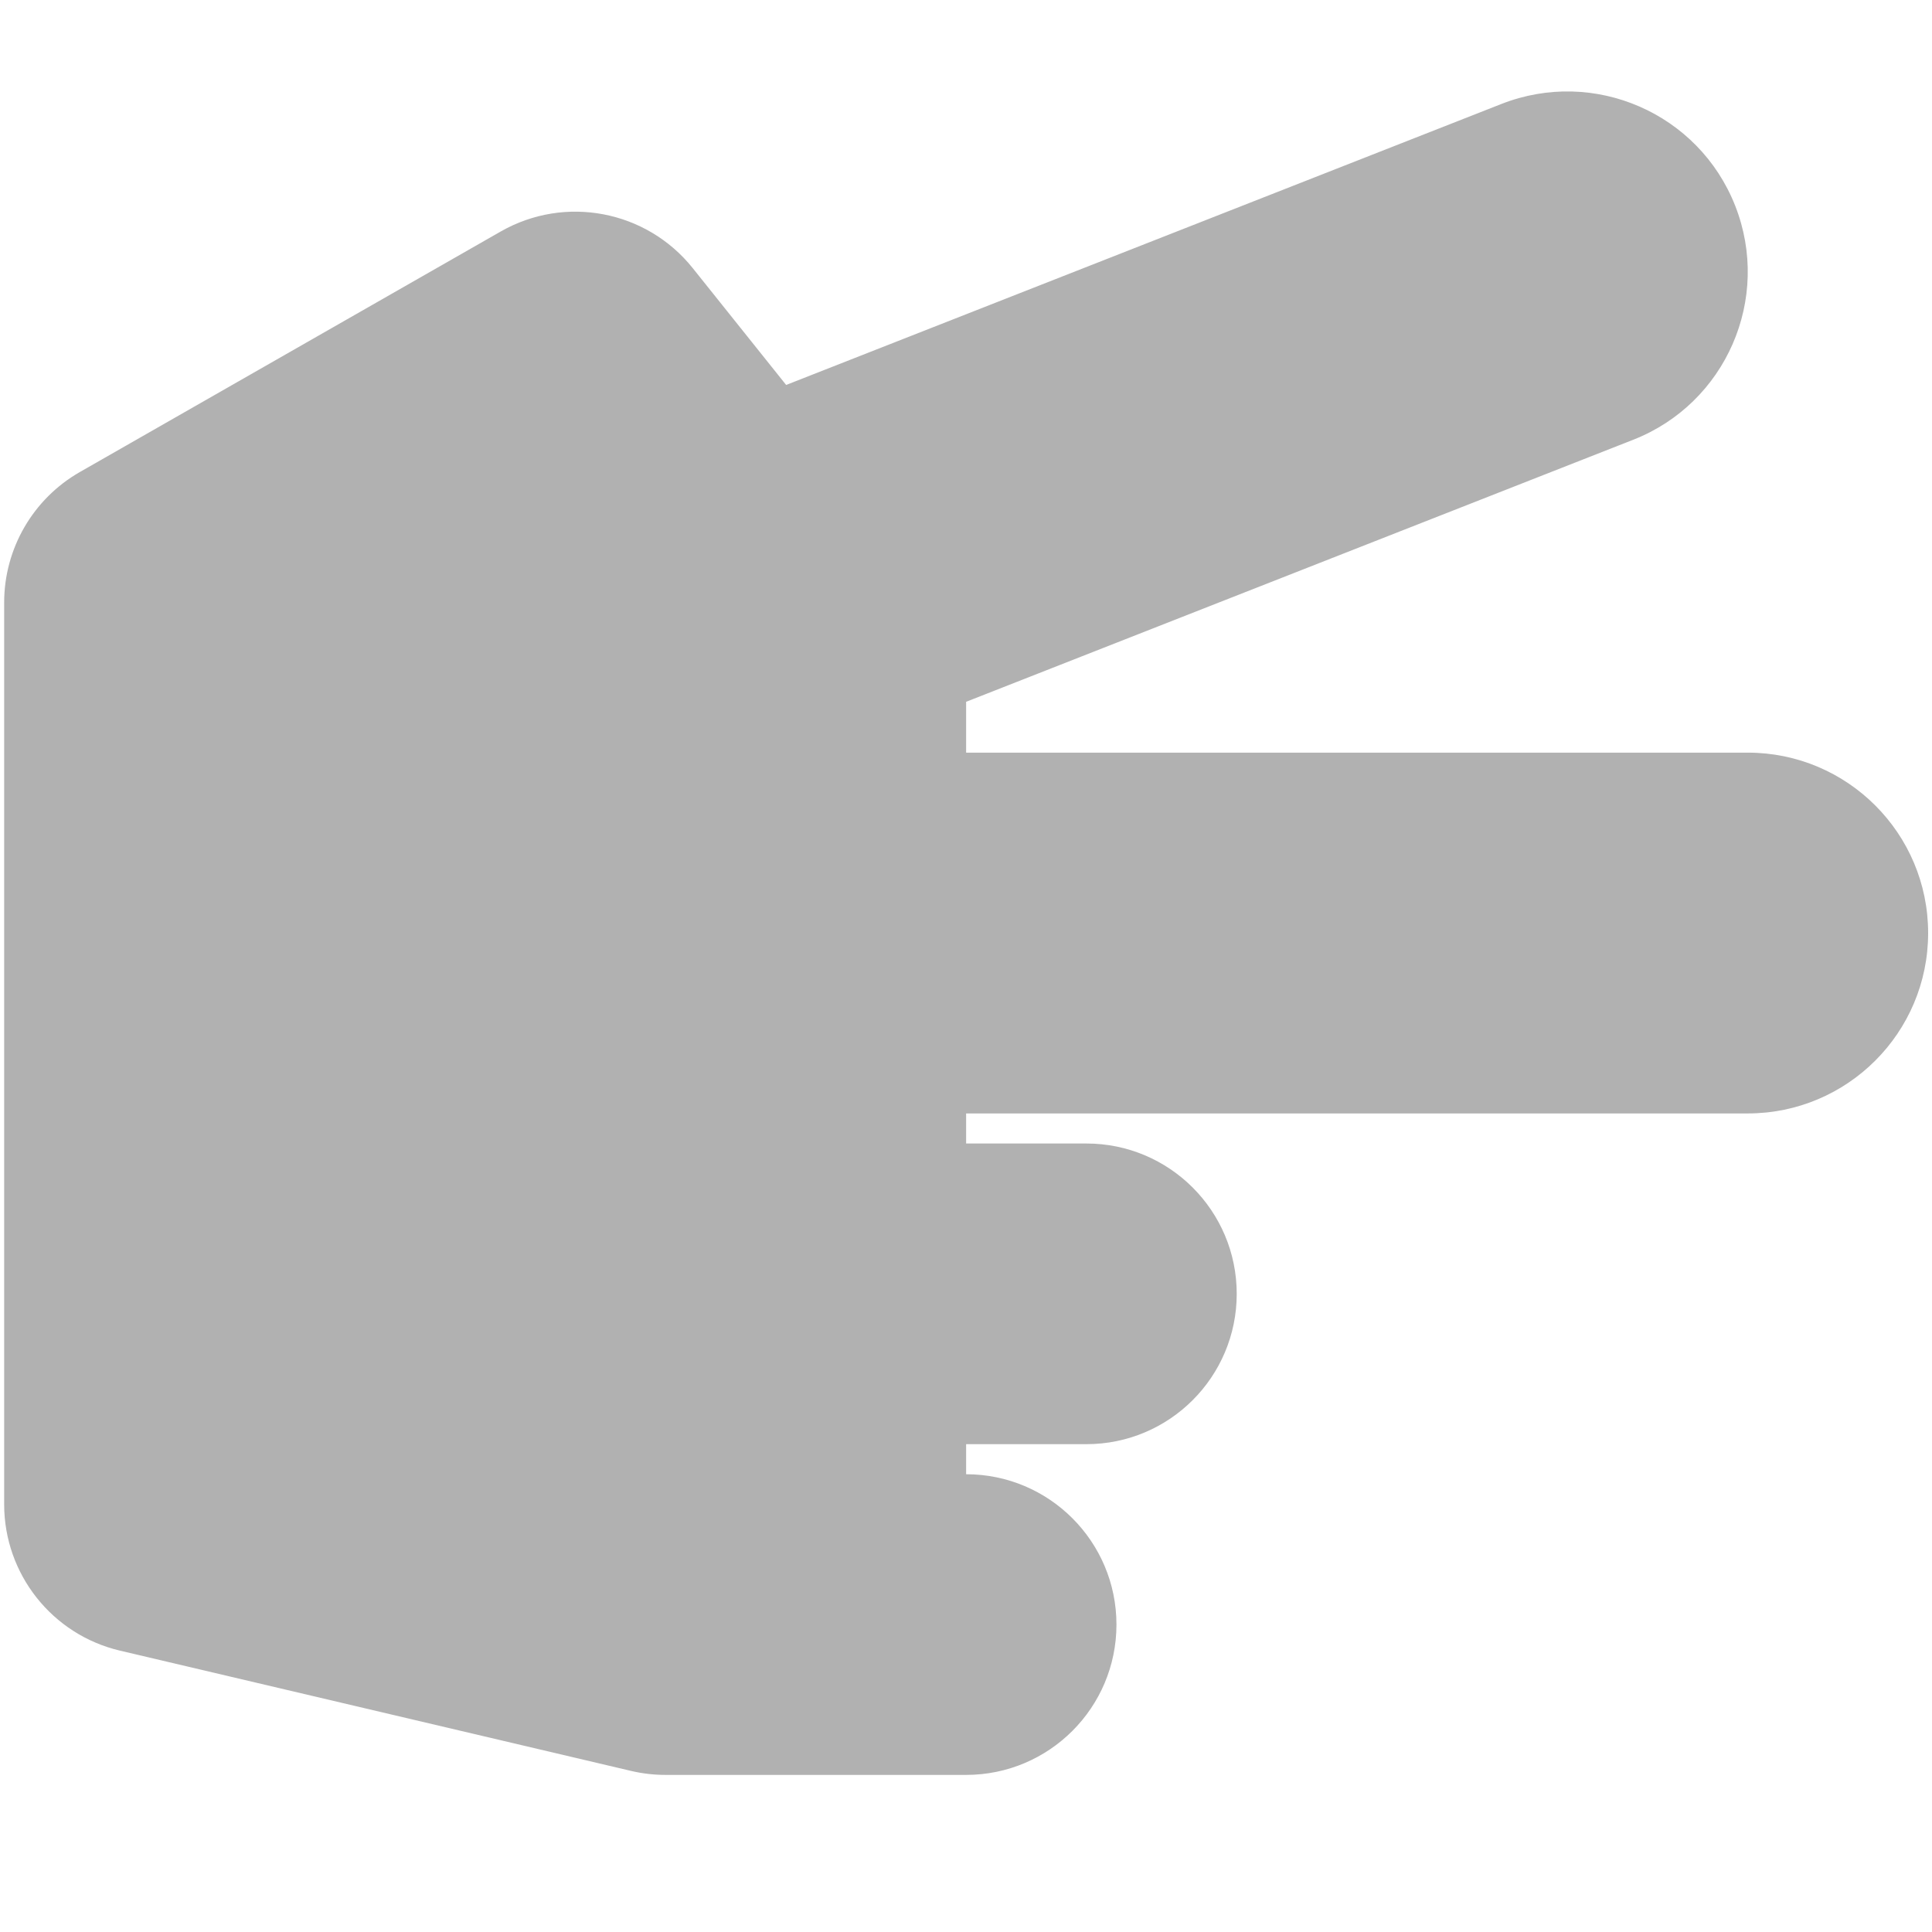
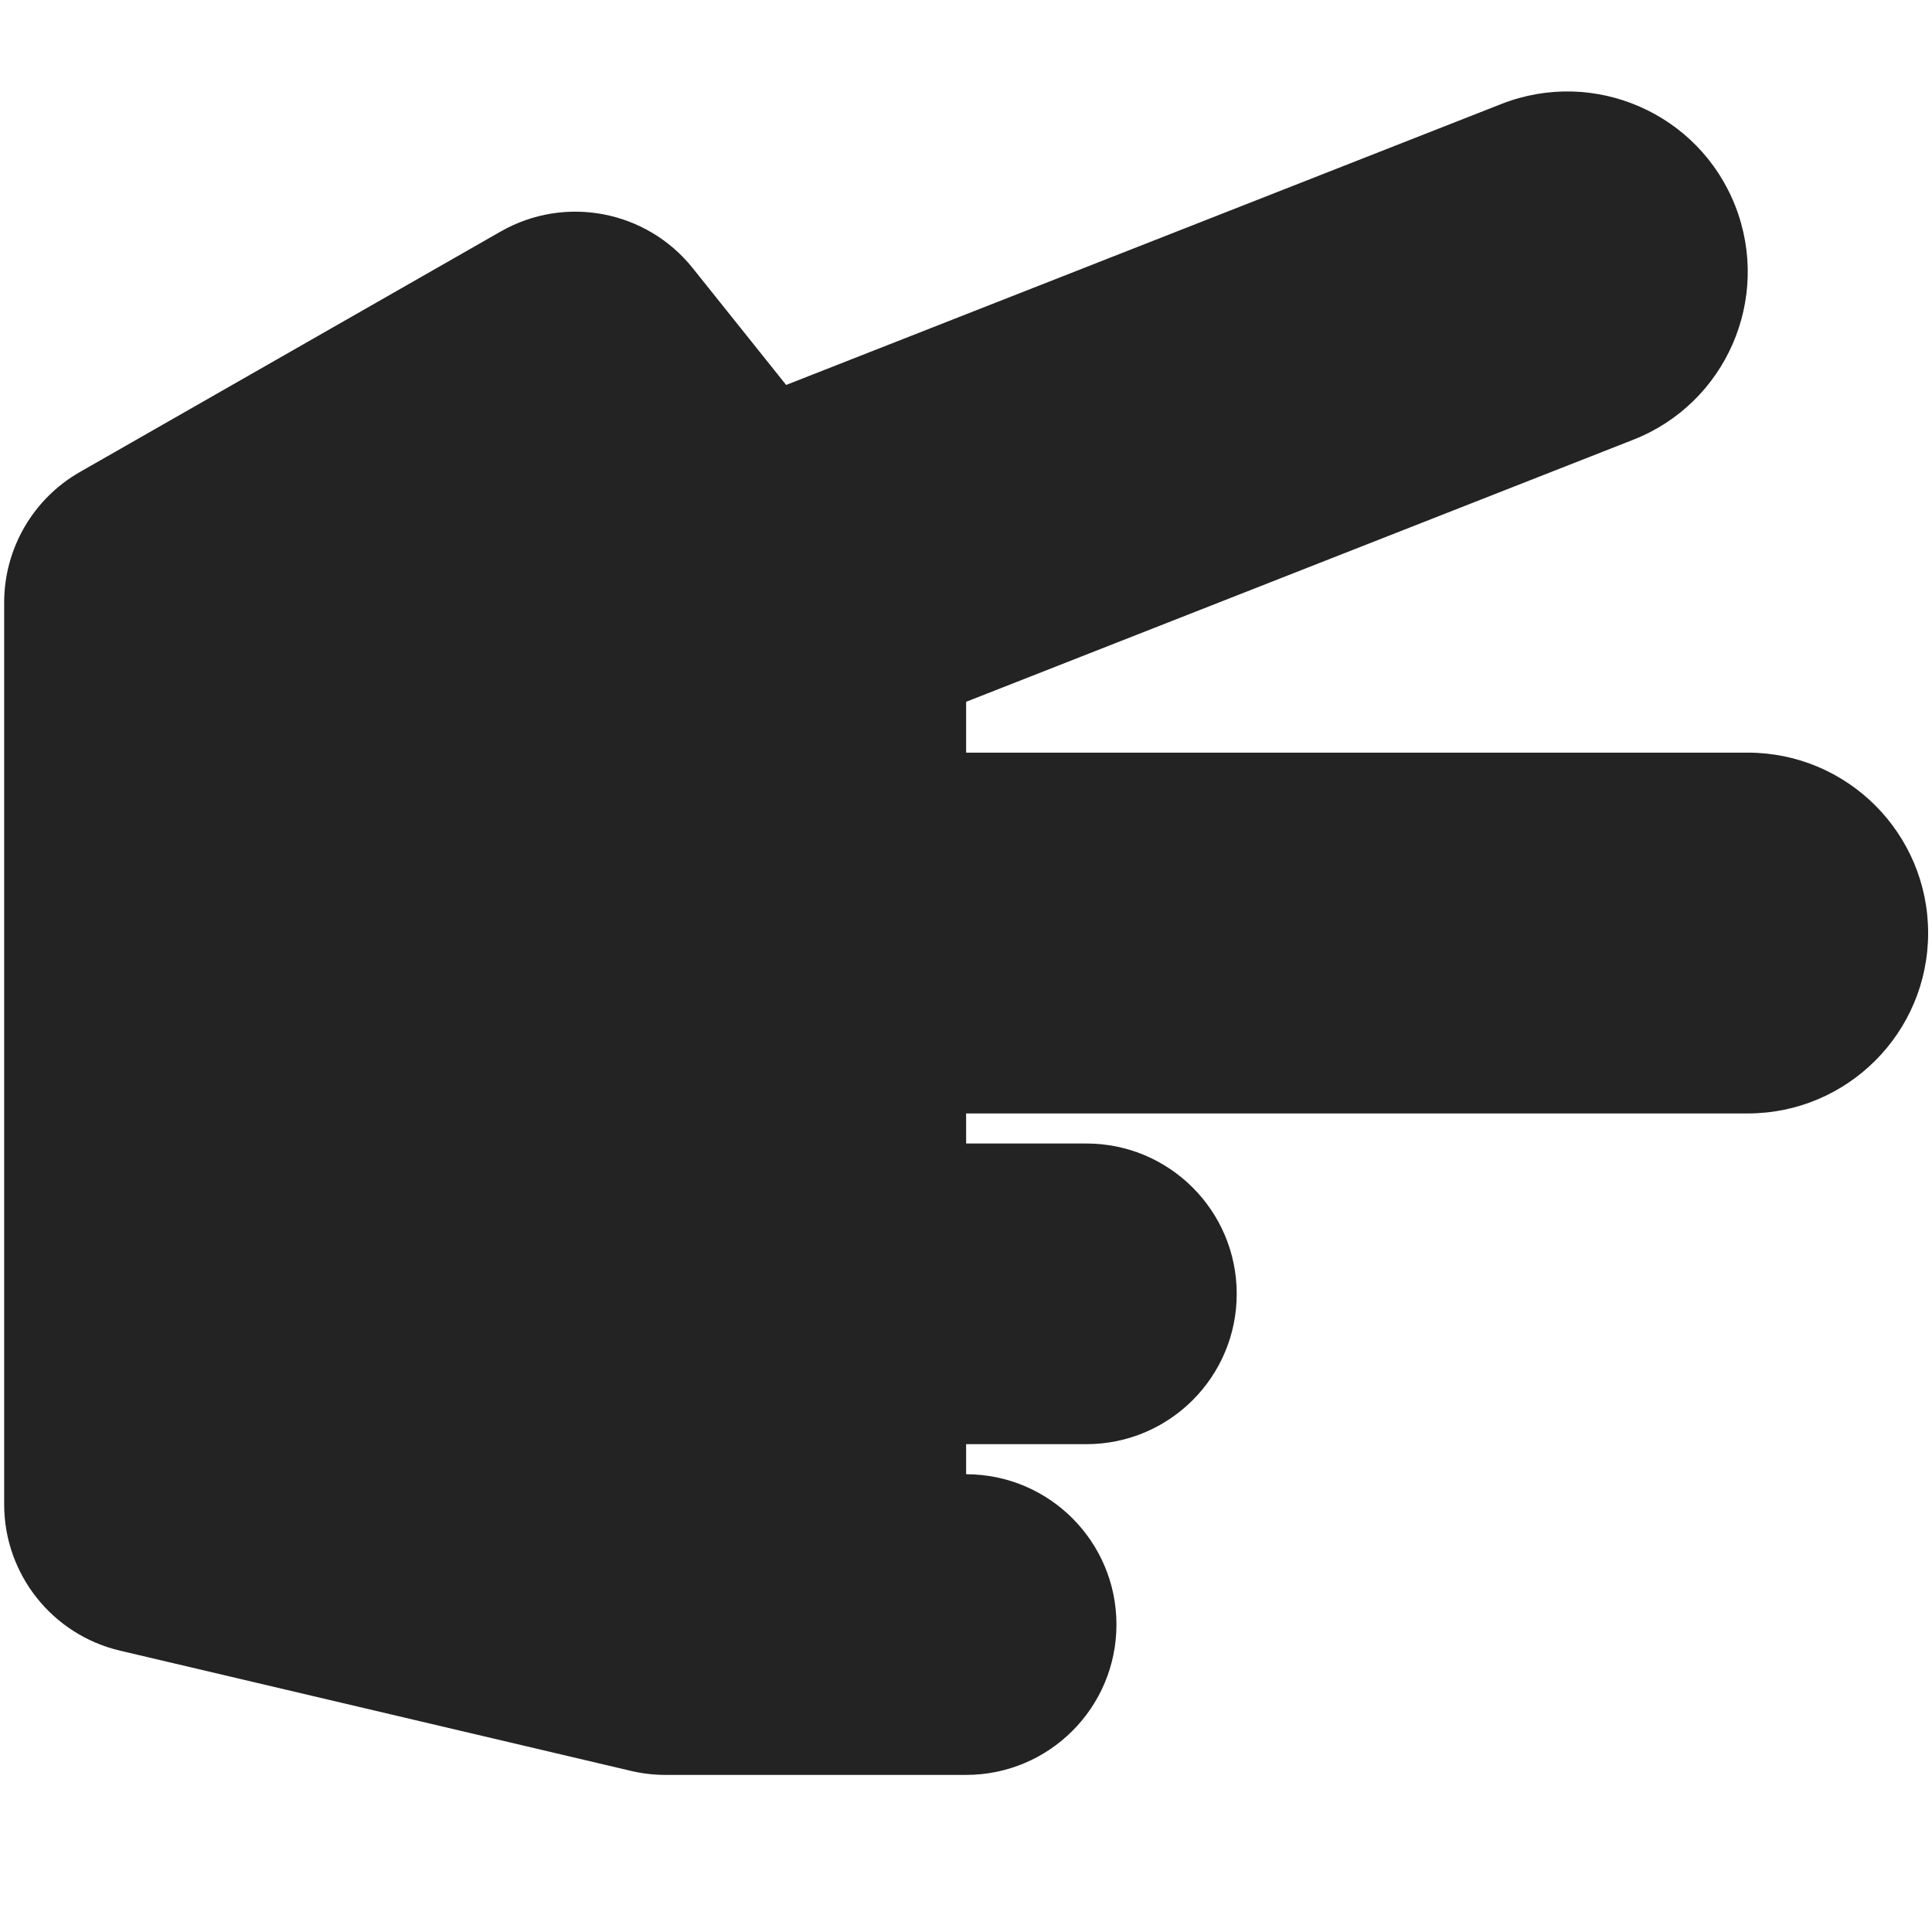
<svg xmlns="http://www.w3.org/2000/svg" id="Calque_1" data-name="Calque 1" viewBox="0 0 32 32" version="1.1">
  <defs id="defs4">
    <style id="style2">.cls-1{fill:#e3e3e3;}</style>
    <style id="style1399">.cls-1{fill:#e3e3e3;}</style>
    <style id="style1399-4">.cls-1{fill:#e3e3e3;}</style>
    <style id="style1399-8">.cls-1{fill:#e3e3e3;}</style>
    <style id="style1399-4-5">.cls-1{fill:#e3e3e3;}</style>
    <style id="style1399-0">.cls-1{fill:#e3e3e3;}</style>
    <style id="style854">.cls-1{fill:#e3e3e3;}</style>
    <style id="style1399-84">.cls-1{fill:#e3e3e3;}</style>
    <style id="style1399-4-8">.cls-1{fill:#e3e3e3;}</style>
    <style id="style1399-8-10">.cls-1{fill:#e3e3e3;}</style>
    <style id="style1399-4-5-3">.cls-1{fill:#e3e3e3;}</style>
    <style id="style1399-0-0">.cls-1{fill:#e3e3e3;}</style>
    <style id="style1399-5">.cls-1{fill:#e3e3e3;}</style>
    <style id="style1399-4-6">.cls-1{fill:#e3e3e3;}</style>
    <style id="style1399-8-1">.cls-1{fill:#e3e3e3;}</style>
    <style id="style1399-4-5-1">.cls-1{fill:#e3e3e3;}</style>
    <style id="style1399-0-5">.cls-1{fill:#e3e3e3;}</style>
    <style id="style1257">.cls-1{fill:#e3e3e3;}</style>
    <style id="style836">.cls-1{fill:#e3e3e3;}</style>
    <style id="style891">.cls-1{fill:#e3e3e3;}</style>
    <style id="style1399-9">.cls-1{fill:#e3e3e3;}</style>
    <style id="style1399-4-63">.cls-1{fill:#e3e3e3;}</style>
    <style id="style1399-8-8">.cls-1{fill:#e3e3e3;}</style>
    <style id="style1399-4-5-5">.cls-1{fill:#e3e3e3;}</style>
    <style id="style1399-0-6">.cls-1{fill:#e3e3e3;}</style>
    <style id="style854-1">.cls-1{fill:#e3e3e3;}</style>
    <style id="style1399-84-1">.cls-1{fill:#e3e3e3;}</style>
    <style id="style1399-4-8-5">.cls-1{fill:#e3e3e3;}</style>
    <style id="style1399-8-10-9">.cls-1{fill:#e3e3e3;}</style>
    <style id="style1399-4-5-3-8">.cls-1{fill:#e3e3e3;}</style>
    <style id="style1399-0-0-4">.cls-1{fill:#e3e3e3;}</style>
    <style id="style1399-5-8">.cls-1{fill:#e3e3e3;}</style>
    <style id="style1399-4-6-1">.cls-1{fill:#e3e3e3;}</style>
    <style id="style1399-8-1-0">.cls-1{fill:#e3e3e3;}</style>
    <style id="style1399-4-5-1-3">.cls-1{fill:#e3e3e3;}</style>
    <style id="style1399-0-5-0">.cls-1{fill:#e3e3e3;}</style>
    <style id="style1257-4">.cls-1{fill:#e3e3e3;}</style>
    <style id="style836-4">.cls-1{fill:#e3e3e3;}</style>
    <style id="style891-4">.cls-1{fill:#e3e3e3;}</style>
  </defs>
-   <path d="m 18.492,26.908 c 0,-1.375 -1.115,-2.49 -2.49,-2.49 v -0.498 h 1.992 c 1.375,0 2.49,-1.115 2.49,-2.49 0,-1.375 -1.115,-2.49 -2.49,-2.49 h -1.992 v -0.498 h 12.946 c 1.65,0 2.988,-1.338 2.988,-2.988 0,-1.65 -1.338,-2.988 -2.988,-2.988 H 16.002 V 11.624 L 27.053,7.283 C 28.588,6.68 29.344,4.946 28.741,3.41 28.138,1.875 26.404,1.119 24.868,1.722 L 13.021,6.376 11.473,4.44 C 10.707,3.483 9.358,3.226 8.294,3.834 L 1.323,7.818 A 2.49,2.49 0 0 0 0.069,9.979 V 24.917 c 0,1.155 0.795,2.159 1.919,2.423 l 8.465,1.992 a 2.488,2.488 0 0 0 0.57,0.066 h 4.979 c 1.375,0 2.49,-1.115 2.49,-2.49 z" id="path943" style="stroke-width:0.062;fill:#b1b1b1;fill-opacity:1" />
+   <path d="m 18.492,26.908 c 0,-1.375 -1.115,-2.49 -2.49,-2.49 v -0.498 h 1.992 c 1.375,0 2.49,-1.115 2.49,-2.49 0,-1.375 -1.115,-2.49 -2.49,-2.49 h -1.992 v -0.498 h 12.946 c 1.65,0 2.988,-1.338 2.988,-2.988 0,-1.65 -1.338,-2.988 -2.988,-2.988 H 16.002 V 11.624 L 27.053,7.283 C 28.588,6.68 29.344,4.946 28.741,3.41 28.138,1.875 26.404,1.119 24.868,1.722 L 13.021,6.376 11.473,4.44 C 10.707,3.483 9.358,3.226 8.294,3.834 L 1.323,7.818 A 2.49,2.49 0 0 0 0.069,9.979 V 24.917 c 0,1.155 0.795,2.159 1.919,2.423 l 8.465,1.992 a 2.488,2.488 0 0 0 0.57,0.066 h 4.979 c 1.375,0 2.49,-1.115 2.49,-2.49 z" id="path943" style="stroke-width:0.062;fill:#232323;fill-opacity:1" />
</svg>
